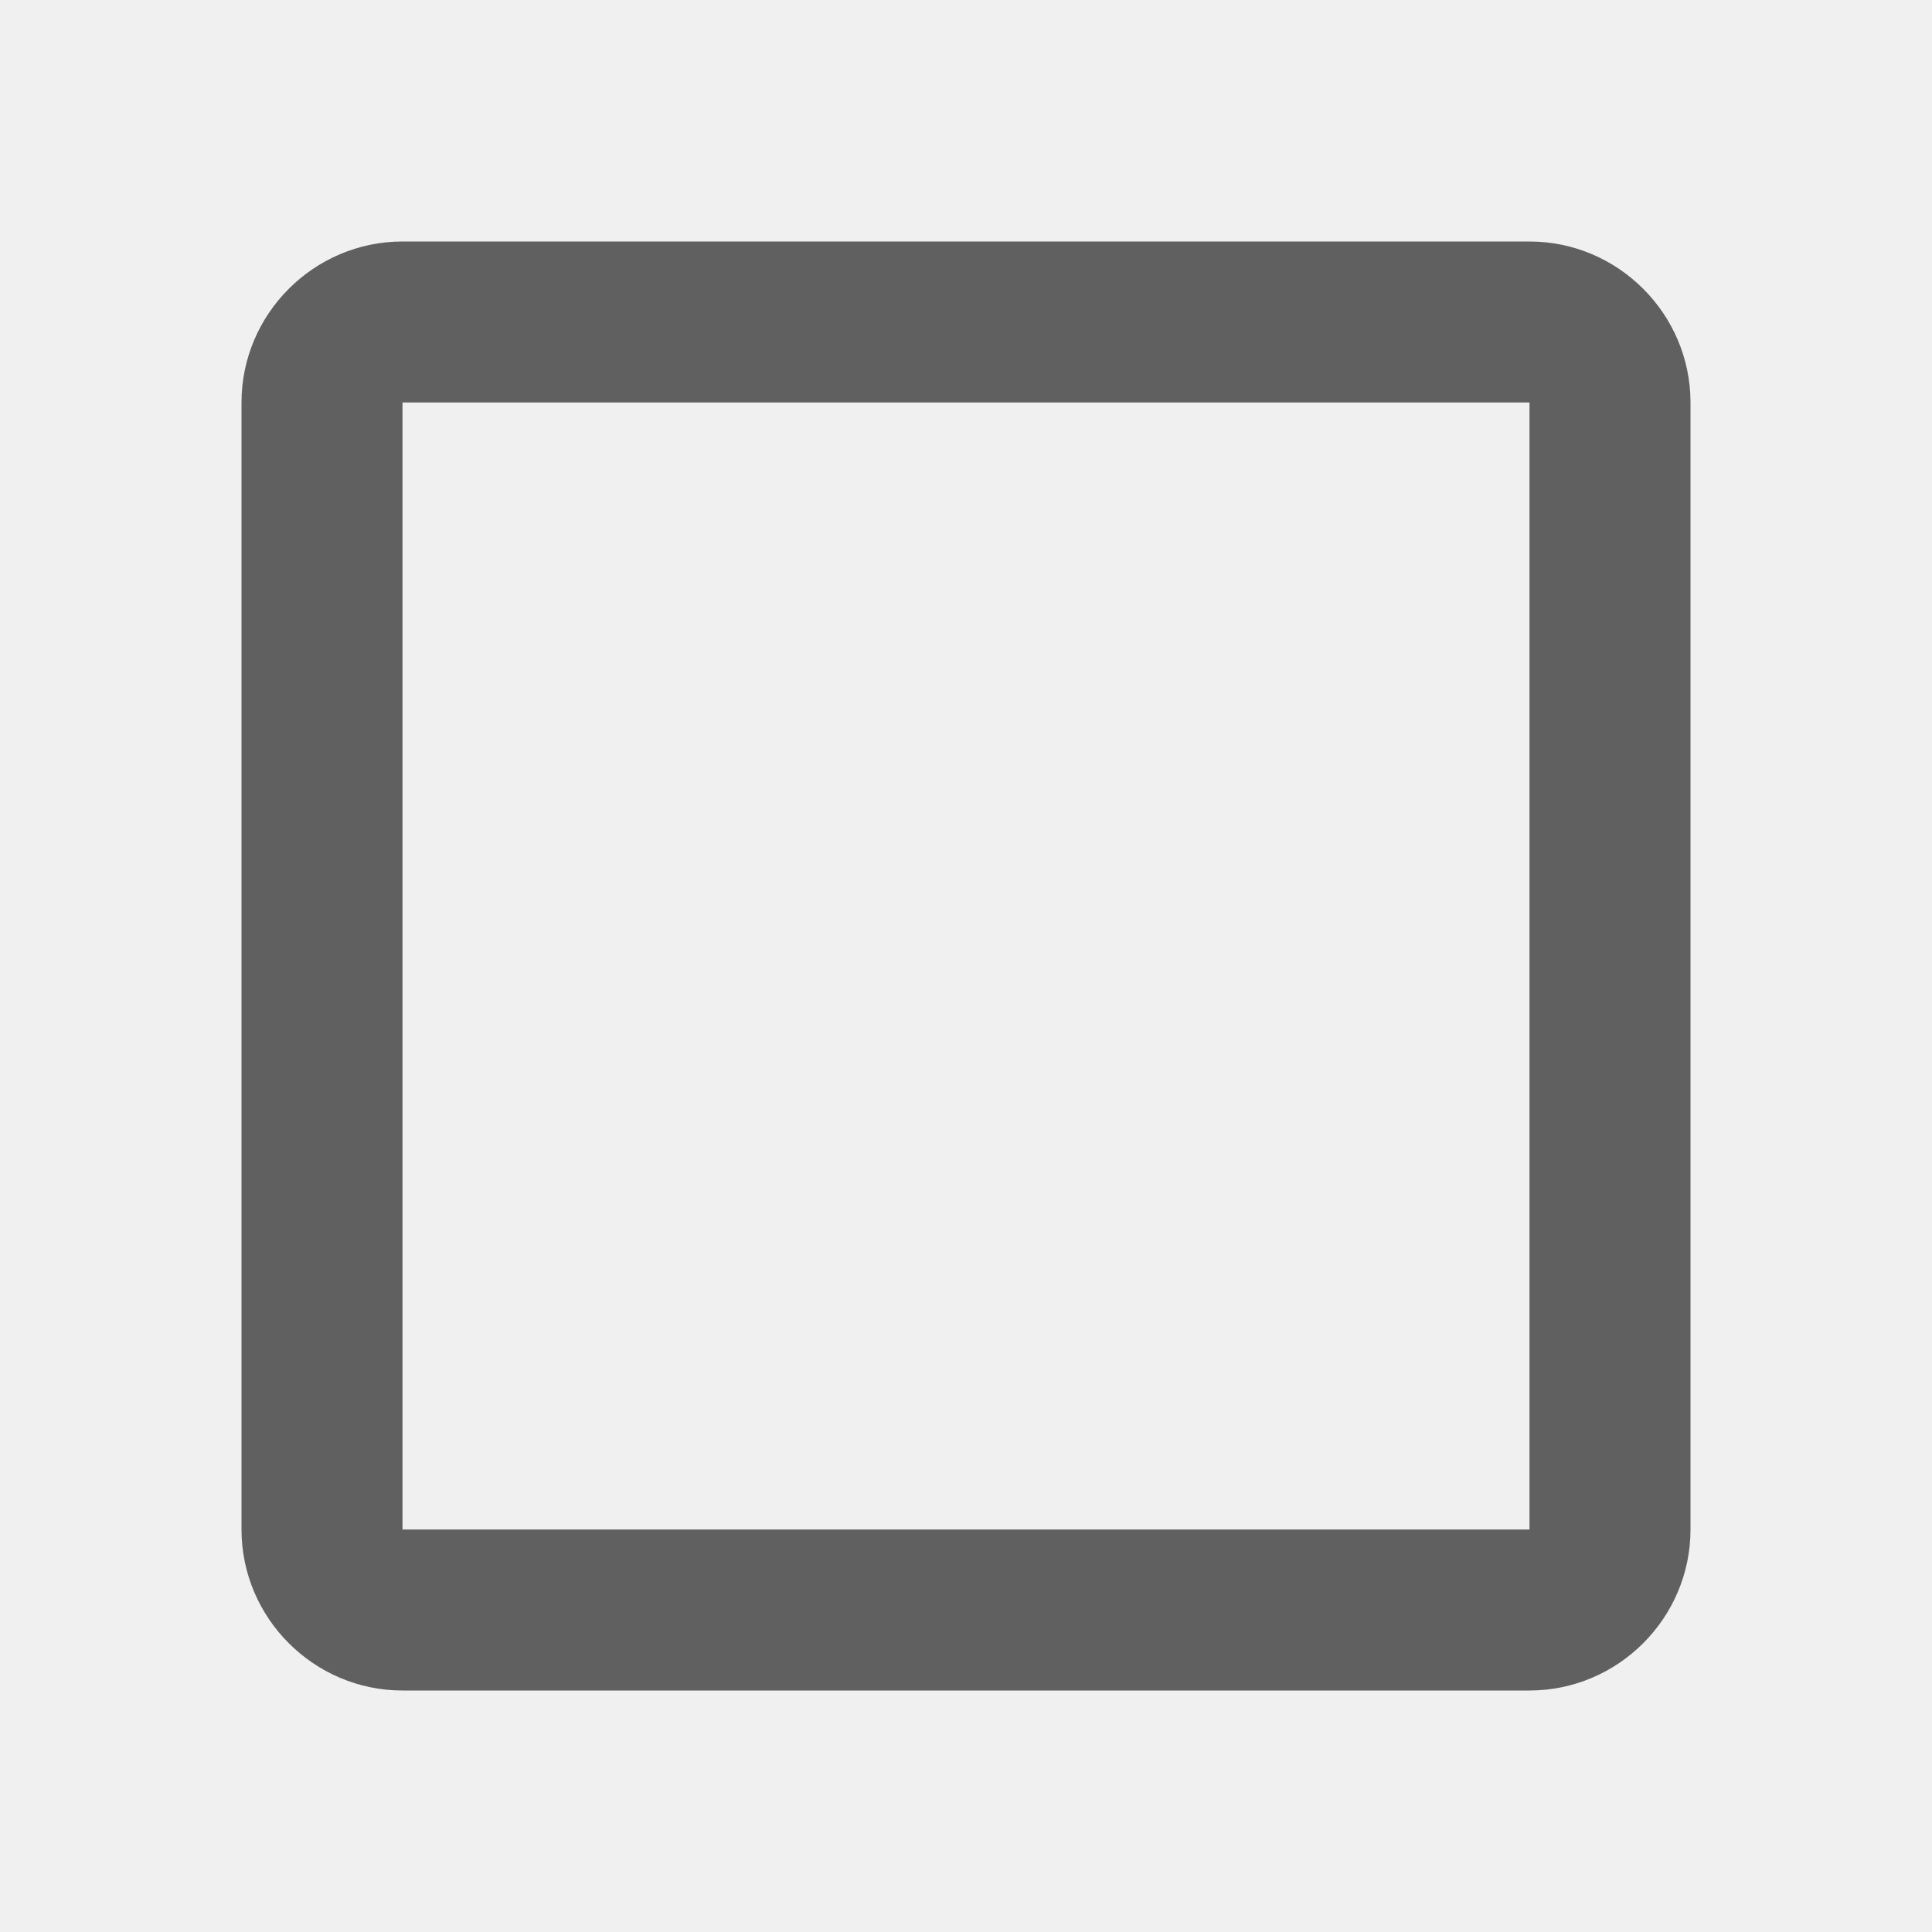
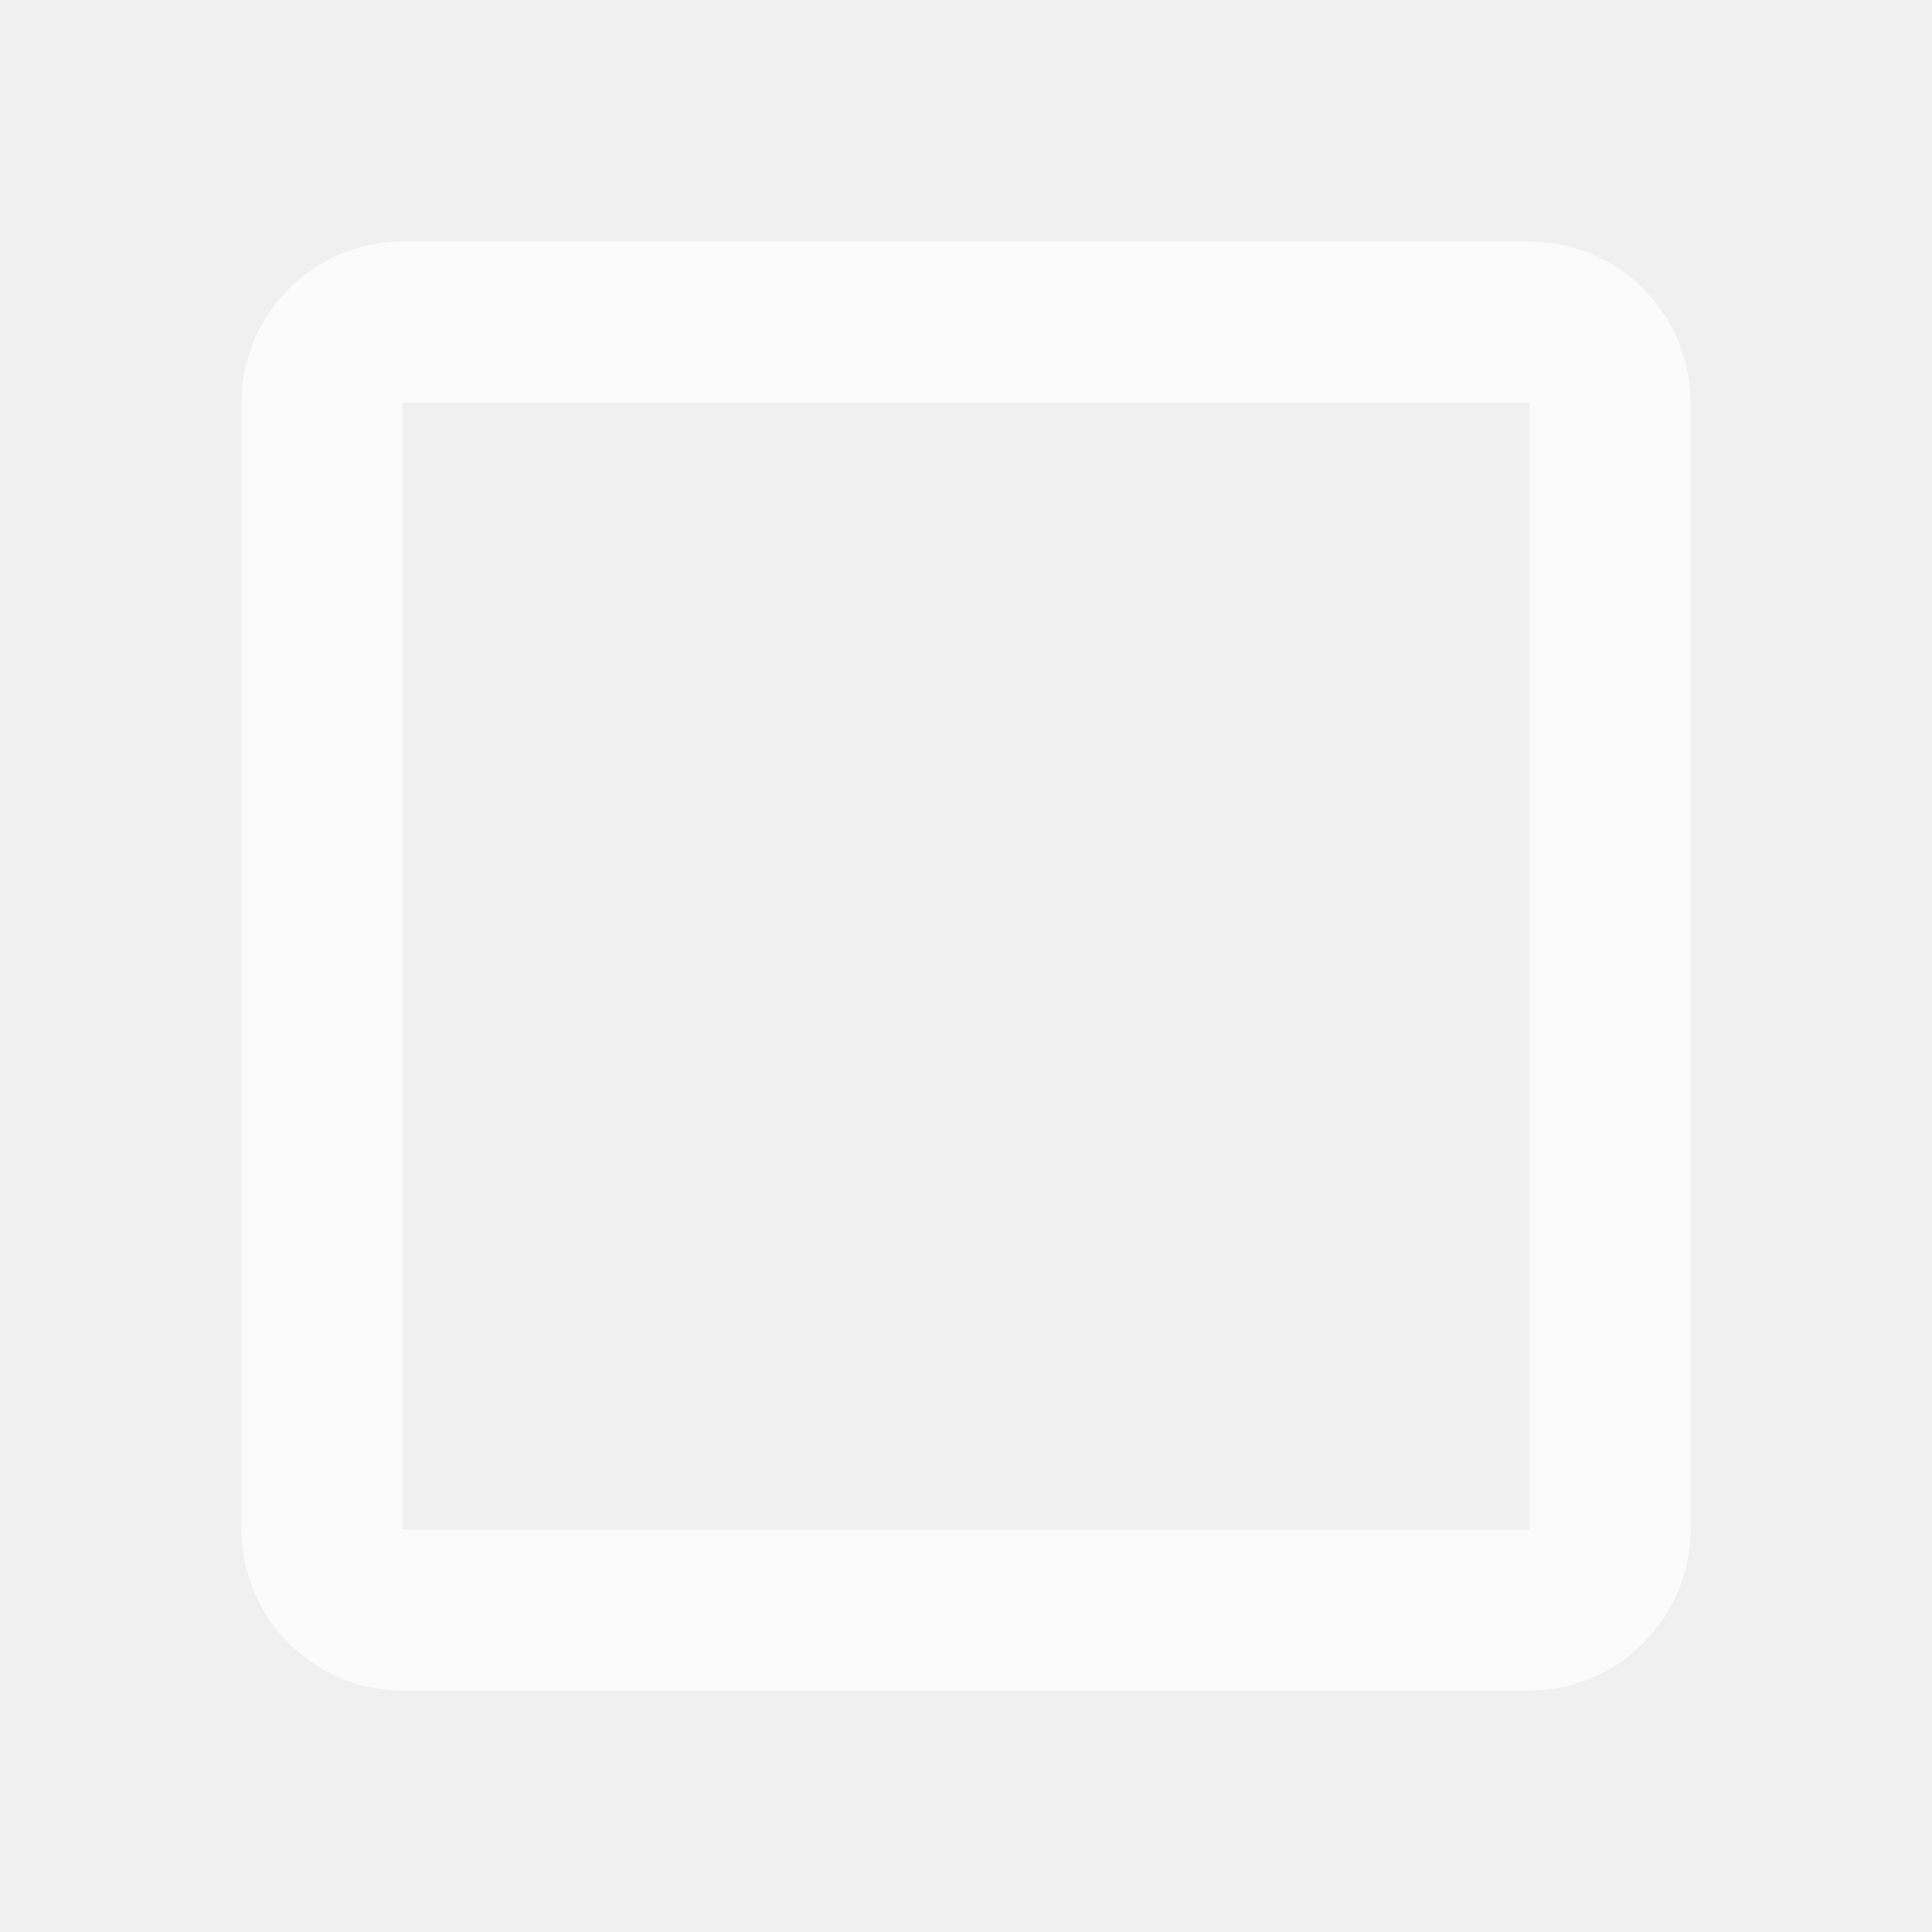
- <svg xmlns="http://www.w3.org/2000/svg" width="24" height="24" viewBox="0 0 24 24" fill="#000000" fill-opacity="0.8" opacity="0.75">
+ <svg xmlns="http://www.w3.org/2000/svg" width="24" height="24" viewBox="0 0 24 24" fill="#FFFFFF" opacity="0.75">
  <path d="M19 5v14H5V5h14m0-2H5c-1.1 0-2 .9-2 2v14c0 1.1.9 2 2 2h14c1.1 0 2-.9 2-2V5c0-1.1-.9-2-2-2z" />
</svg>
